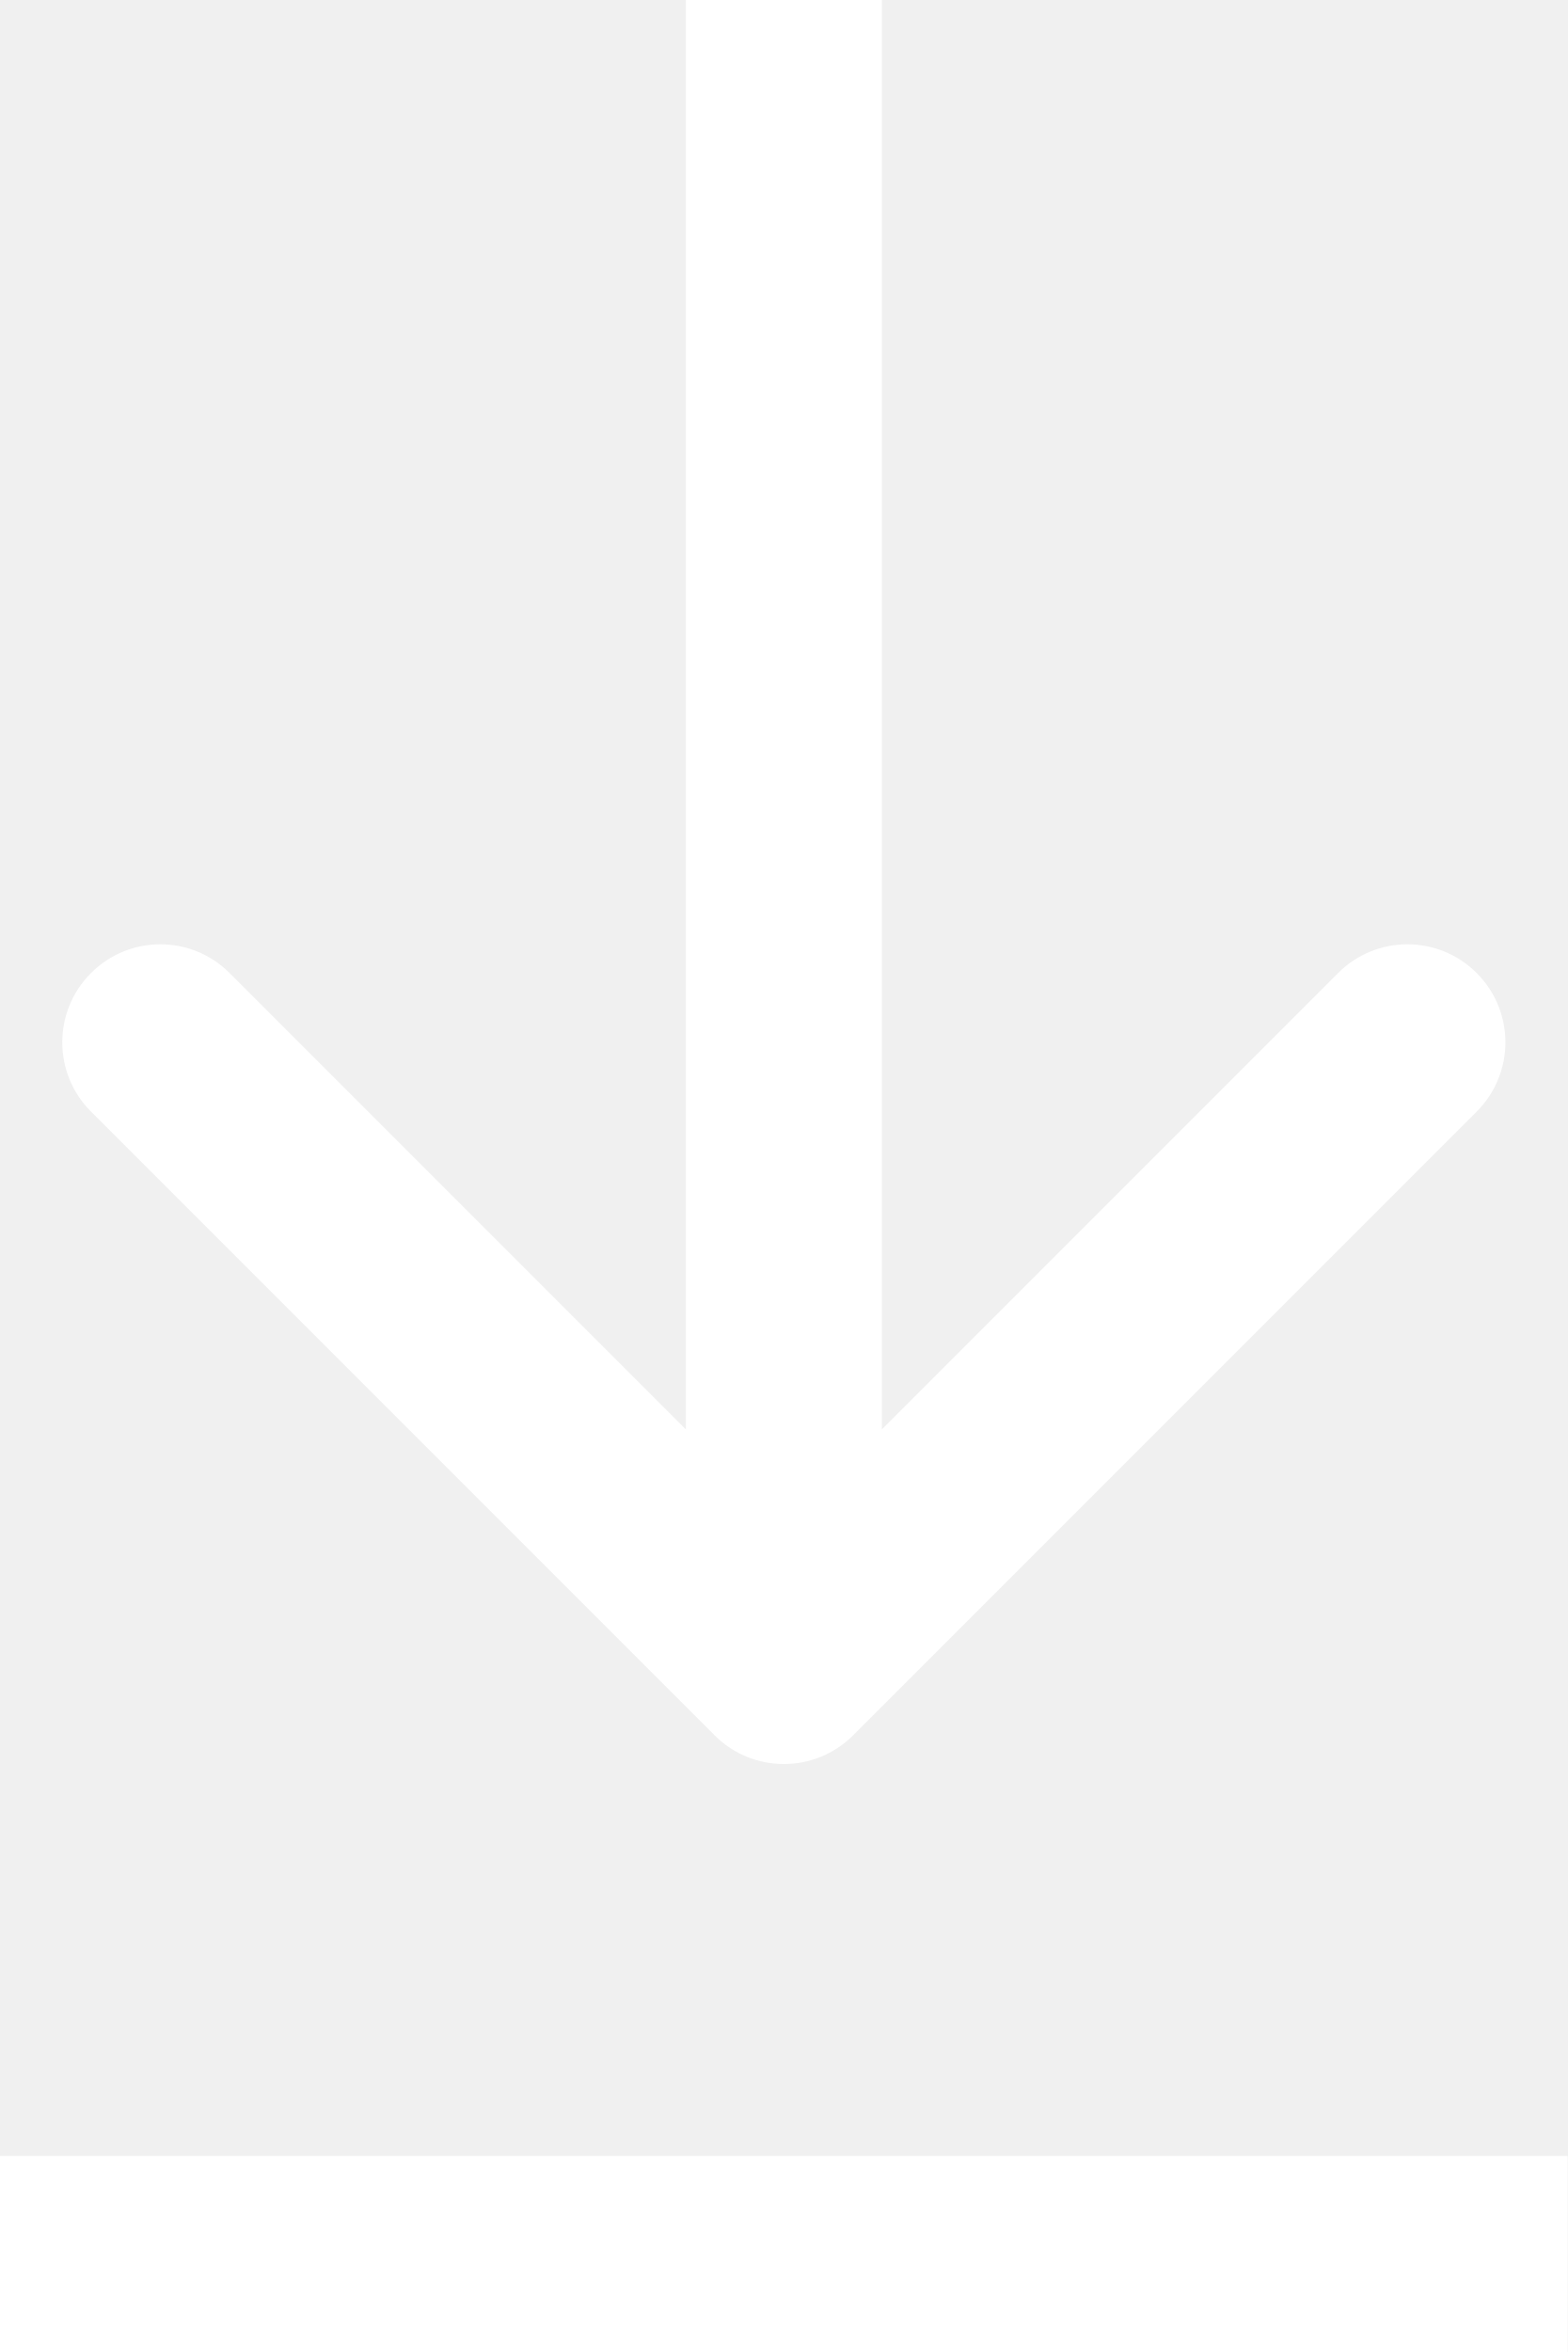
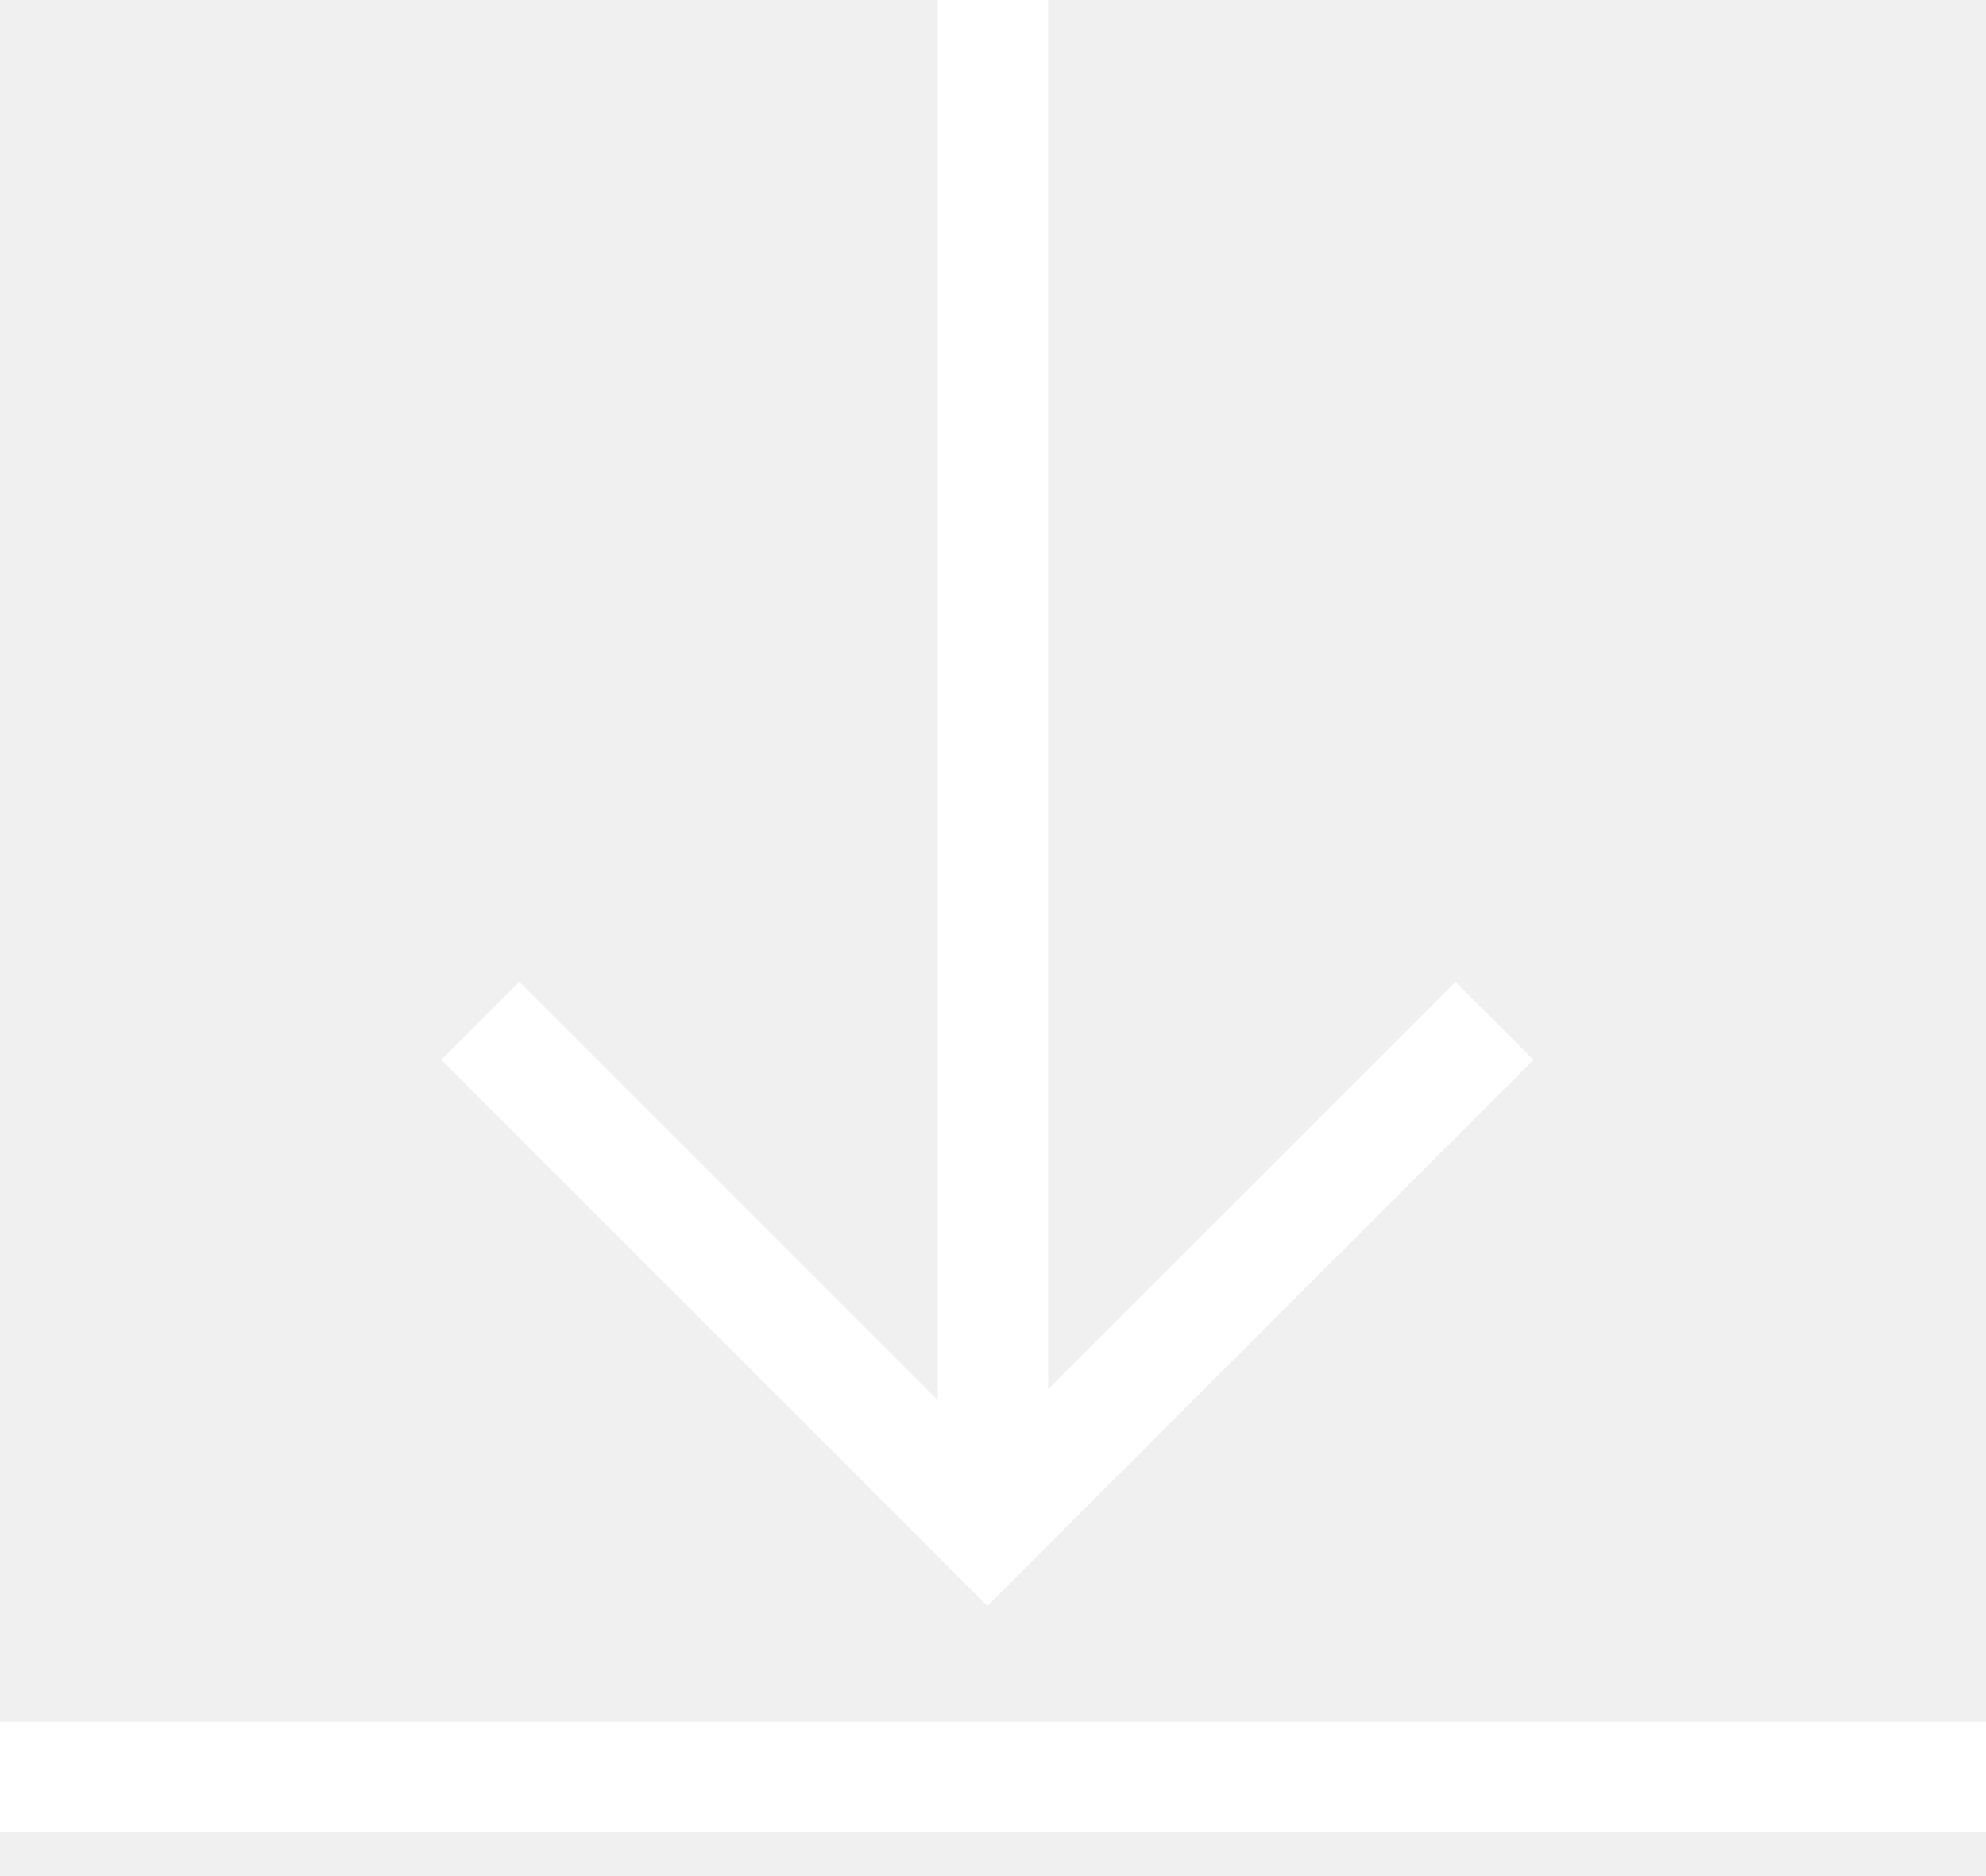
- <svg xmlns="http://www.w3.org/2000/svg" width="16" height="24" viewBox="0 0 16 24" fill="none">
-   <path d="M7.293 17.707C7.683 18.098 8.317 18.098 8.707 17.707L15.071 11.343C15.462 10.953 15.462 10.319 15.071 9.929C14.681 9.538 14.047 9.538 13.657 9.929L8 15.586L2.343 9.929C1.953 9.538 1.319 9.538 0.929 9.929C0.538 10.319 0.538 10.953 0.929 11.343L7.293 17.707ZM8 0L7 0L7 17H8H9L9 0L8 0Z" fill="white" />
-   <line y1="23" x2="16" y2="23" stroke="white" stroke-width="2" />
+ <svg xmlns="http://www.w3.org/2000/svg" width="36" height="34" viewBox="0 0 36 34" fill="none">
+   <line x1="18" y1="-4.37114e-08" x2="18" y2="28" stroke="white" stroke-width="2" />
+   <line x1="18.606" y1="28.407" x2="8.707" y2="18.508" stroke="white" stroke-width="2" />
+   <line x1="27.092" y1="18.508" x2="17.192" y2="28.407" stroke="white" stroke-width="2" />
+   <line y1="32.215" x2="36" y2="32.215" stroke="white" stroke-width="2" />
</svg>
